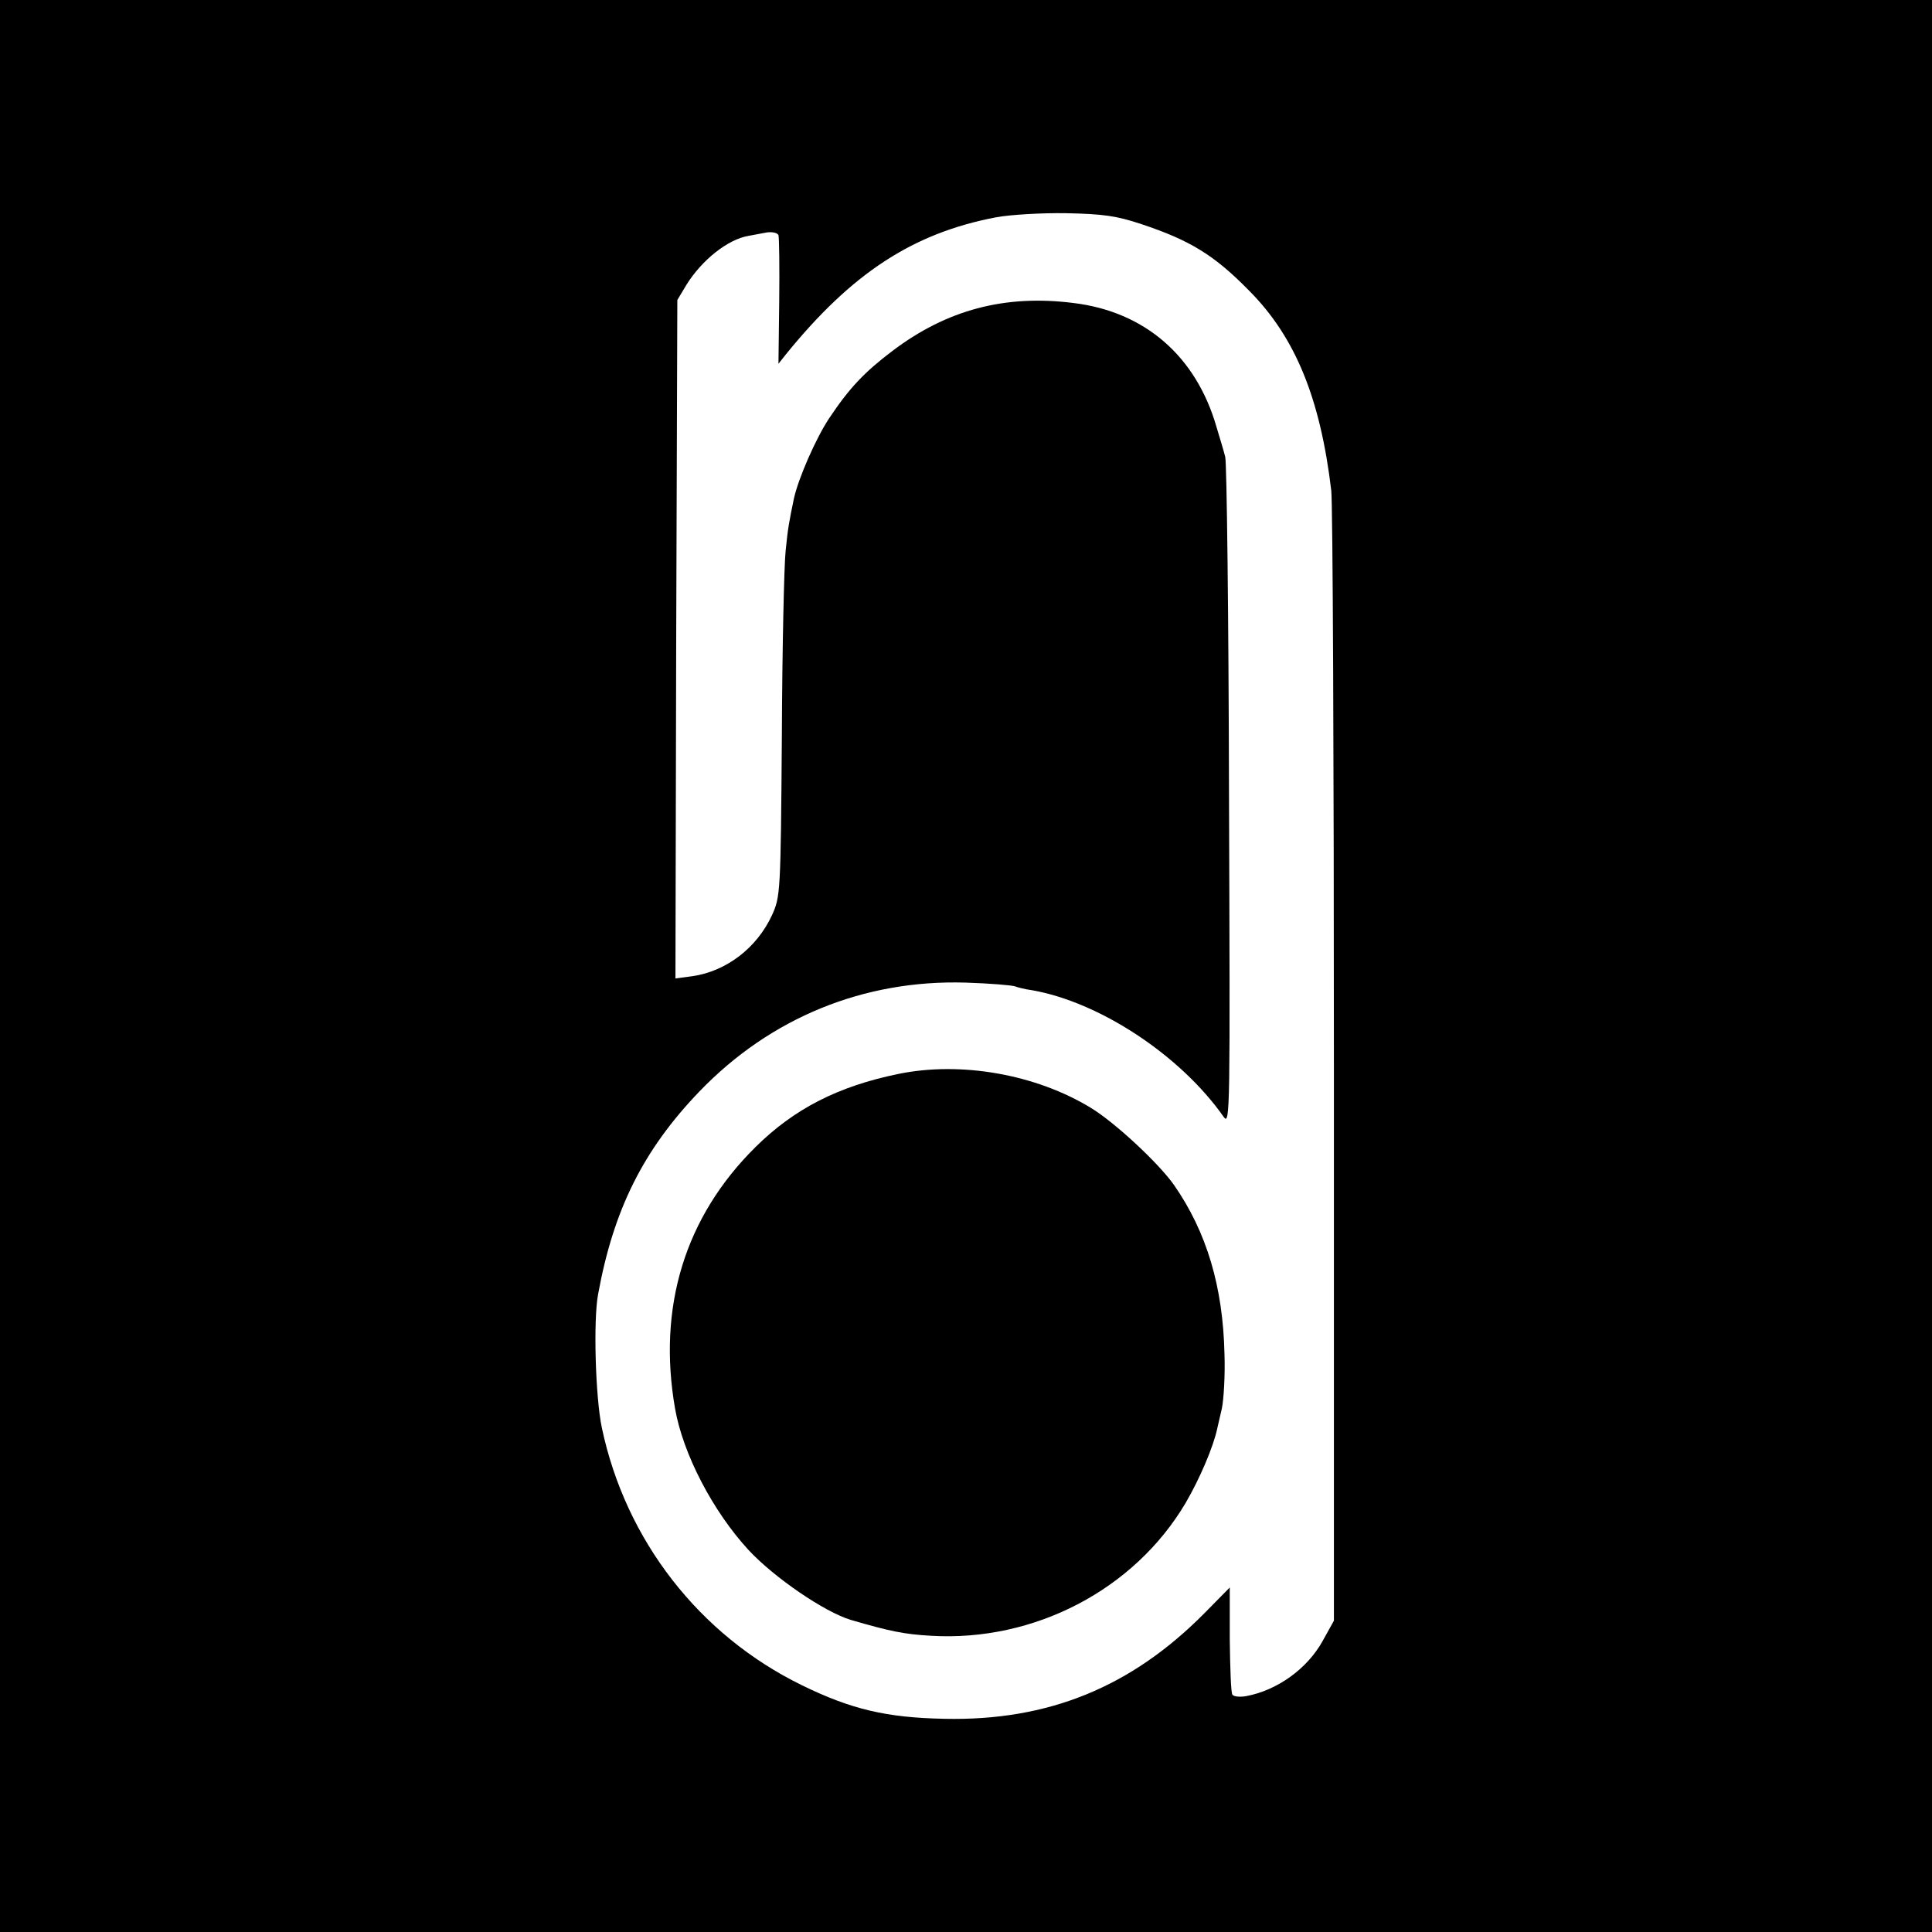
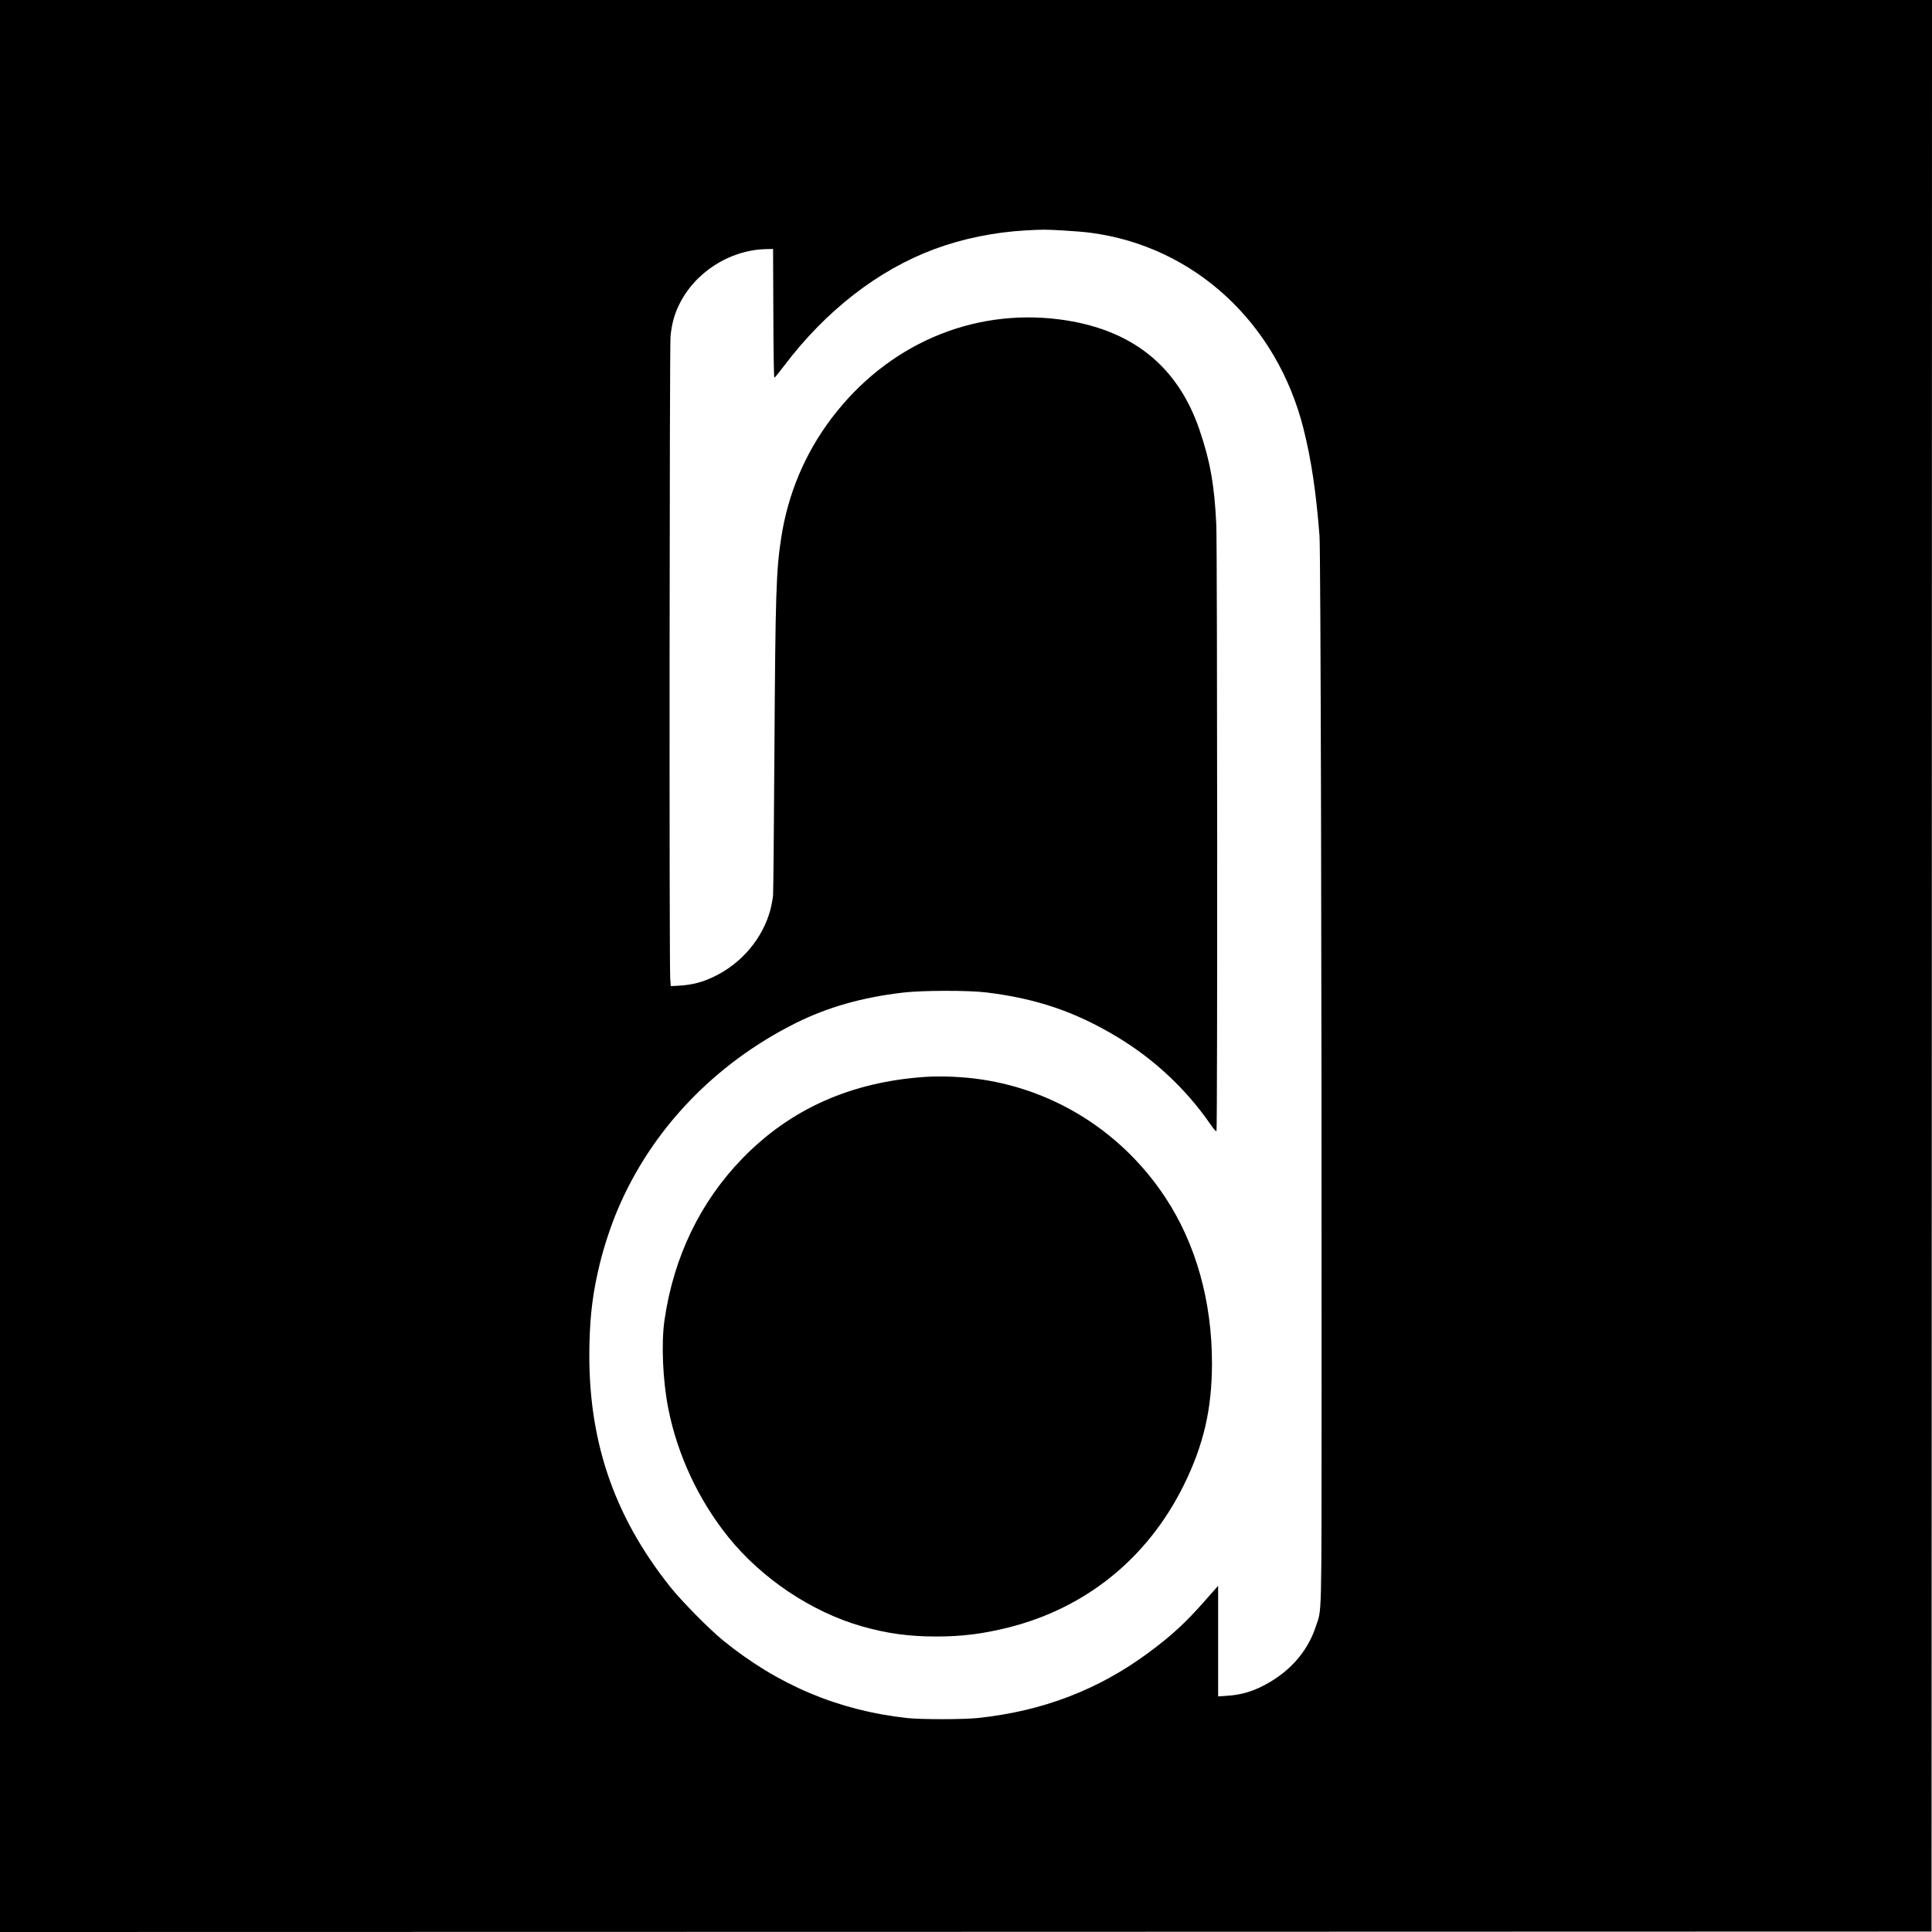
- <svg xmlns="http://www.w3.org/2000/svg" version="1.0" width="512pt" height="512pt" viewBox="0 0 512 512" preserveAspectRatio="xMidYMid meet">
-   <g transform="translate(0,512) scale(0.1,-0.1)" fill="#000000" stroke="none">
-     <path d="M0 2560 l0 -2560 2560 0 2560 0 0 2560 0 2560 -2560 0 -2560 0 0 -2560z m3025 1966 c129 -43 193 -82 286 -177 122 -123 188 -285 217 -529 4 -36 7 -724 7 -1530 l0 -1465 -30 -54 c-41 -74 -121 -131 -203 -146 -17 -3 -33 -1 -36 4 -4 5 -6 71 -7 147 l0 137 -67 -68 c-194 -196 -414 -286 -689 -280 -154 3 -247 25 -378 89 -272 133 -467 384 -530 682 -17 80 -23 285 -10 354 41 225 120 383 269 538 188 195 435 296 705 288 64 -2 123 -7 131 -10 8 -3 28 -8 44 -10 179 -31 394 -172 509 -336 17 -24 17 14 14 850 -1 481 -6 886 -10 899 -3 13 -14 49 -23 79 -54 188 -190 306 -379 329 -182 23 -336 -18 -480 -127 -74 -56 -114 -98 -168 -179 -35 -53 -81 -158 -93 -212 -13 -63 -16 -78 -22 -139 -4 -36 -9 -256 -10 -490 -3 -418 -4 -426 -26 -475 -40 -87 -121 -149 -211 -162 l-45 -6 2 899 3 899 24 40 c41 66 110 121 165 130 11 2 33 6 48 9 15 2 28 -1 31 -7 2 -7 3 -86 2 -176 l-2 -165 19 24 c175 216 337 322 557 364 37 7 120 12 186 11 99 -2 134 -7 200 -29z" />
-     <path d="M2381 2274 c-161 -33 -277 -93 -379 -194 -187 -185 -260 -424 -213 -693 21 -120 100 -272 195 -375 68 -73 201 -164 271 -185 103 -30 141 -38 213 -42 273 -16 538 122 674 352 38 65 74 150 84 198 1 6 7 29 12 52 5 24 9 89 7 145 -4 178 -47 323 -134 448 -41 58 -156 165 -220 204 -146 89 -344 124 -510 90z" />
+ <svg xmlns="http://www.w3.org/2000/svg" version="1.0" width="2138pt" height="2138pt" viewBox="0 0 2138 2138" preserveAspectRatio="xMidYMid meet">
+   <g transform="translate(0,2138) scale(0.1,-0.1)" fill="#000000" stroke="none">
+     <path d="M0 10690 l0 -10690 10688 2 10687 3 3 10688 2 10687 -10690 0 -10690 0 0 -10690z m11759 8140 c107 -6 246 -17 310 -26 1144 -150 2061 -994 2356 -2169 86 -344 139 -696 177 -1185 13 -169 25 -4998 23 -9455 -1 -2619 4 -2410 -66 -2620 -97 -292 -313 -524 -620 -670 -114 -53 -229 -83 -361 -91 l-98 -7 0 612 0 612 -144 -163 c-214 -244 -374 -391 -626 -577 -555 -411 -1174 -648 -1890 -723 -164 -17 -630 -17 -785 0 -760 84 -1430 367 -2035 860 -151 123 -459 435 -582 590 -636 798 -920 1650 -895 2686 8 345 40 587 117 901 45 183 118 405 191 579 373 888 1072 1623 1974 2074 353 176 736 285 1190 338 214 25 722 26 925 1 552 -68 978 -213 1440 -490 412 -248 765 -578 1035 -969 38 -55 62 -82 67 -75 12 18 9 6443 -2 6707 -20 435 -67 704 -186 1053 -243 713 -757 1119 -1547 1222 -972 126 -1911 -281 -2526 -1095 -292 -387 -480 -832 -555 -1315 -57 -367 -65 -611 -76 -2355 -5 -844 -12 -1567 -15 -1606 -3 -39 -17 -112 -30 -163 -85 -315 -316 -590 -620 -737 -129 -63 -242 -92 -381 -101 l-101 -6 -6 78 c-12 135 -8 7001 3 7114 14 132 40 233 89 336 171 364 556 616 961 628 l85 2 3 -712 c1 -418 6 -713 11 -713 5 0 54 60 109 133 458 607 1041 1060 1662 1290 311 116 664 188 1008 207 204 11 202 11 411 0z" />
+     <path d="M10240 9463 c-821 -56 -1489 -353 -2021 -899 -468 -481 -763 -1090 -865 -1789 -38 -255 -20 -676 42 -985 101 -510 334 -1008 660 -1415 371 -462 921 -831 1477 -991 280 -80 523 -114 827 -114 287 0 515 29 801 100 860 217 1541 769 1939 1575 220 445 312 844 312 1350 0 687 -179 1323 -516 1833 -468 710 -1203 1182 -2032 1306 -195 30 -449 41 -624 29z" />
  </g>
</svg>
